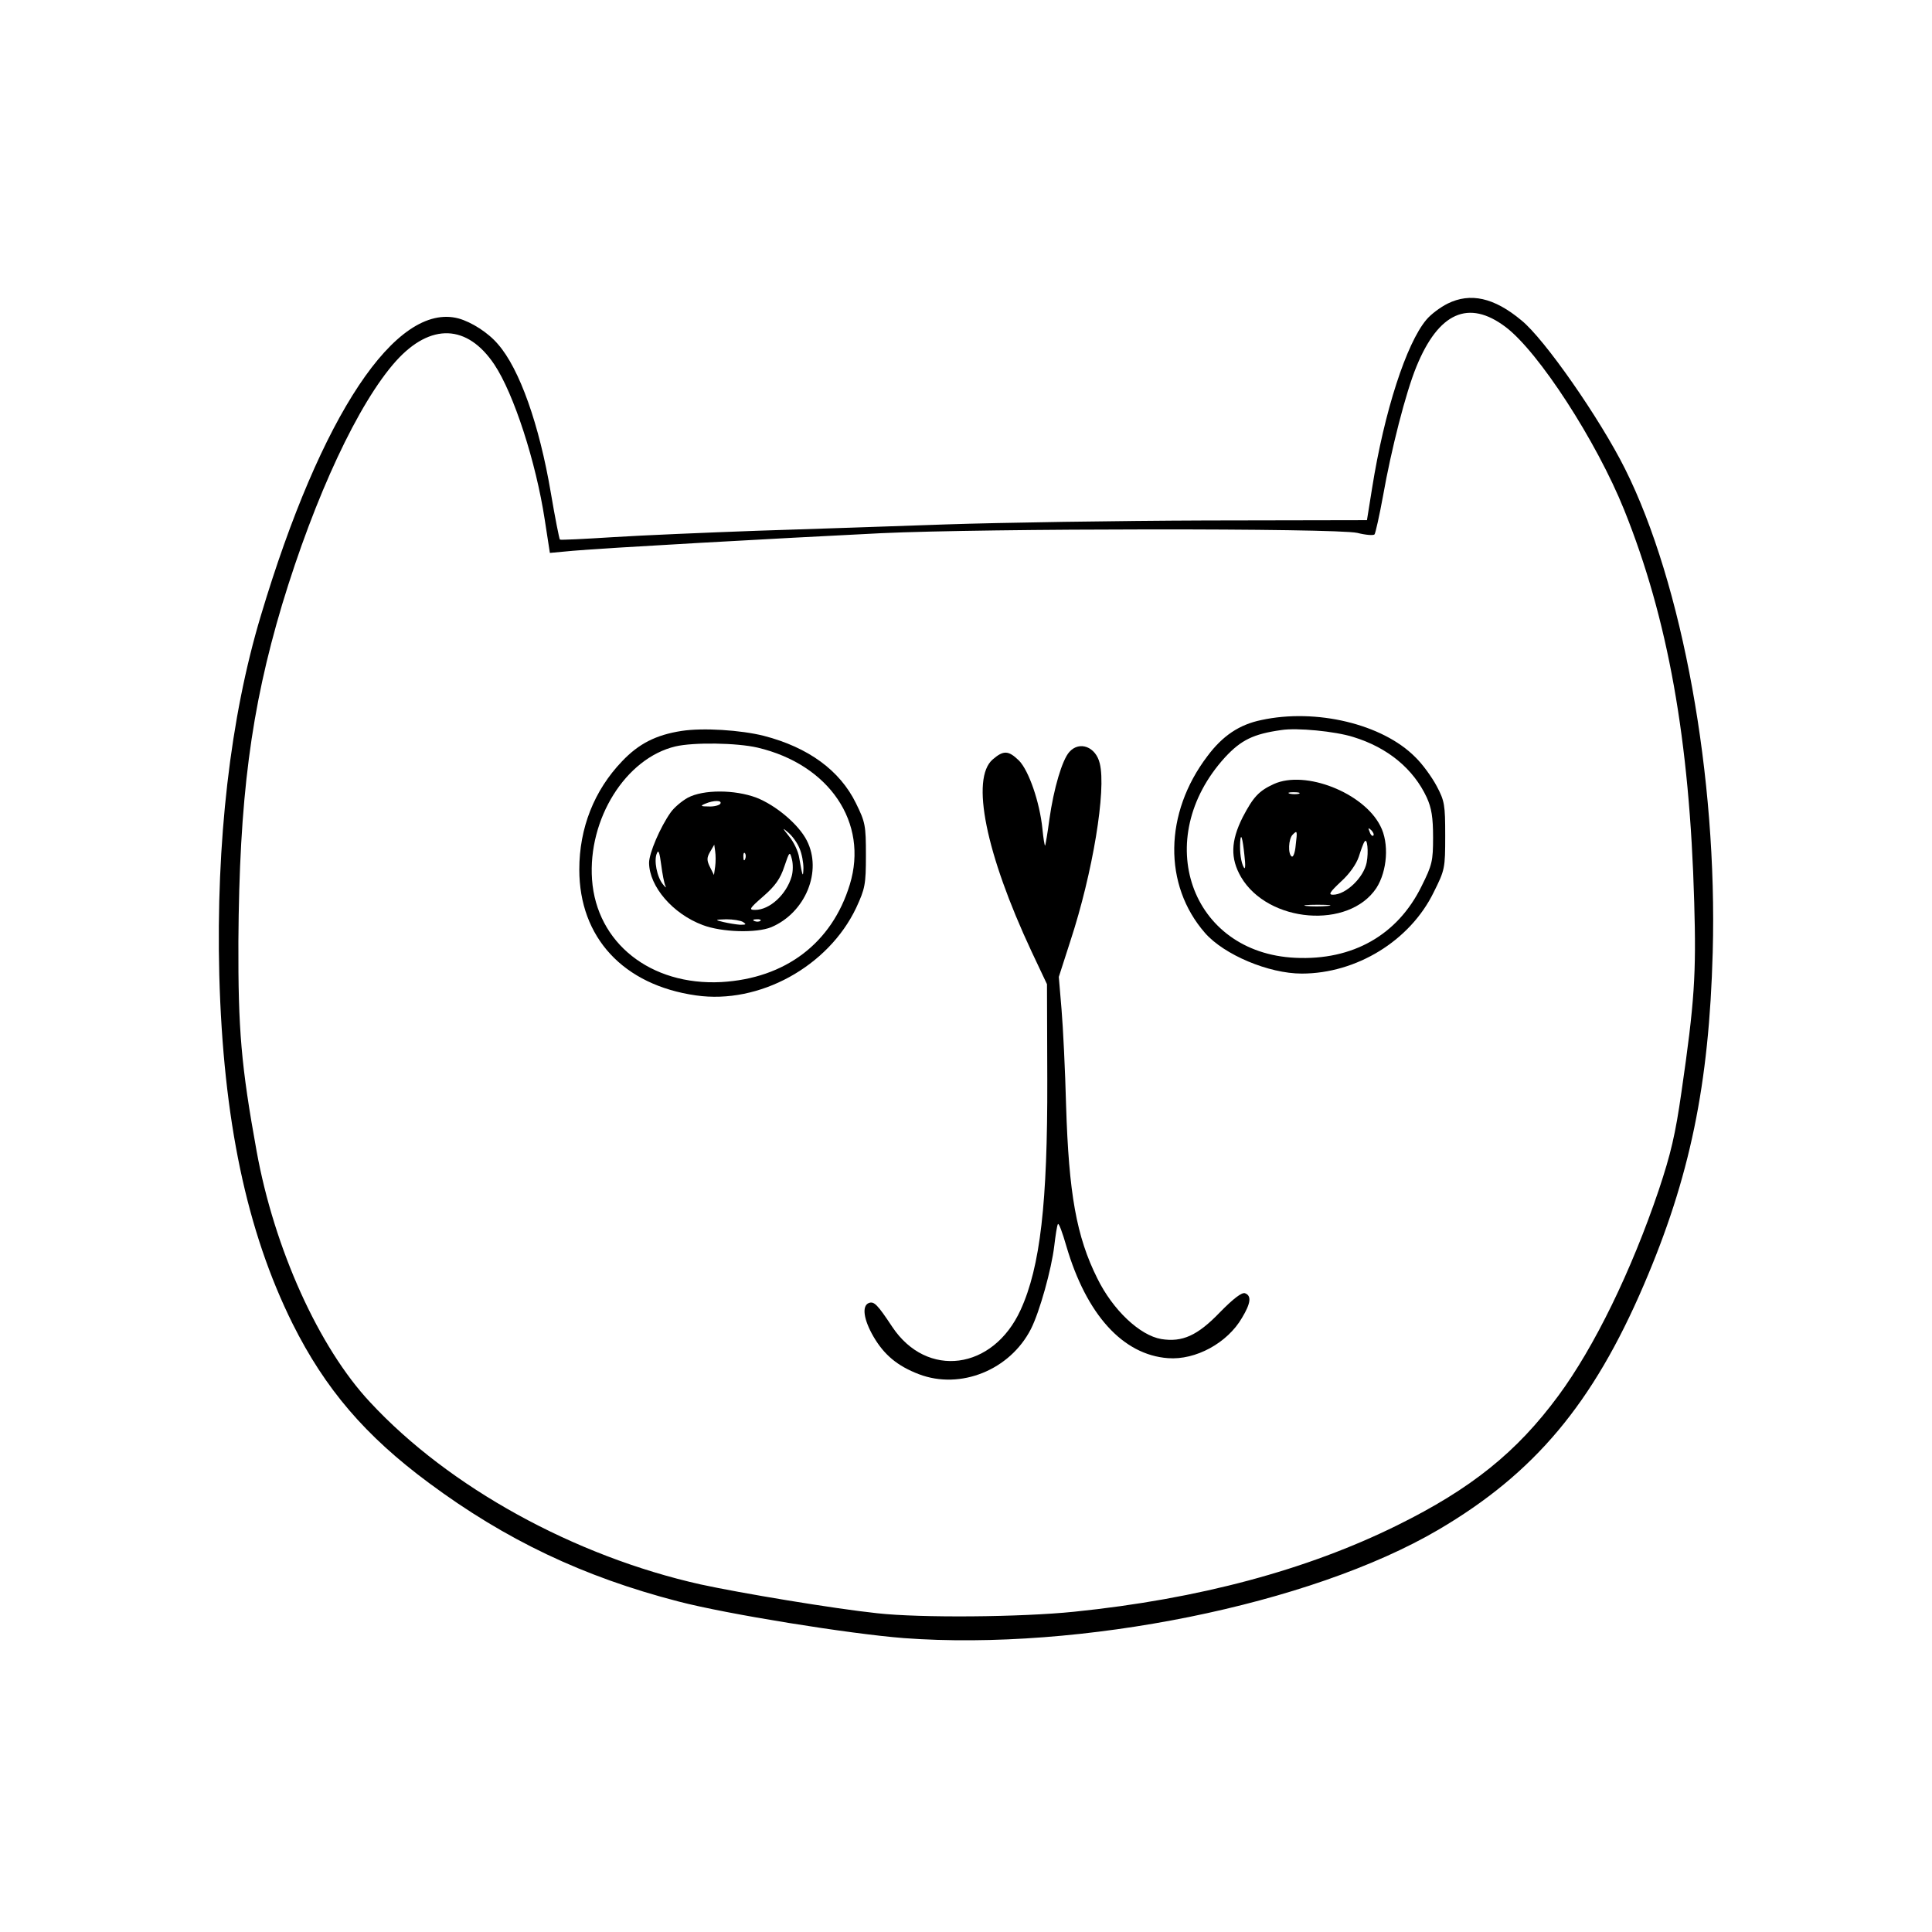
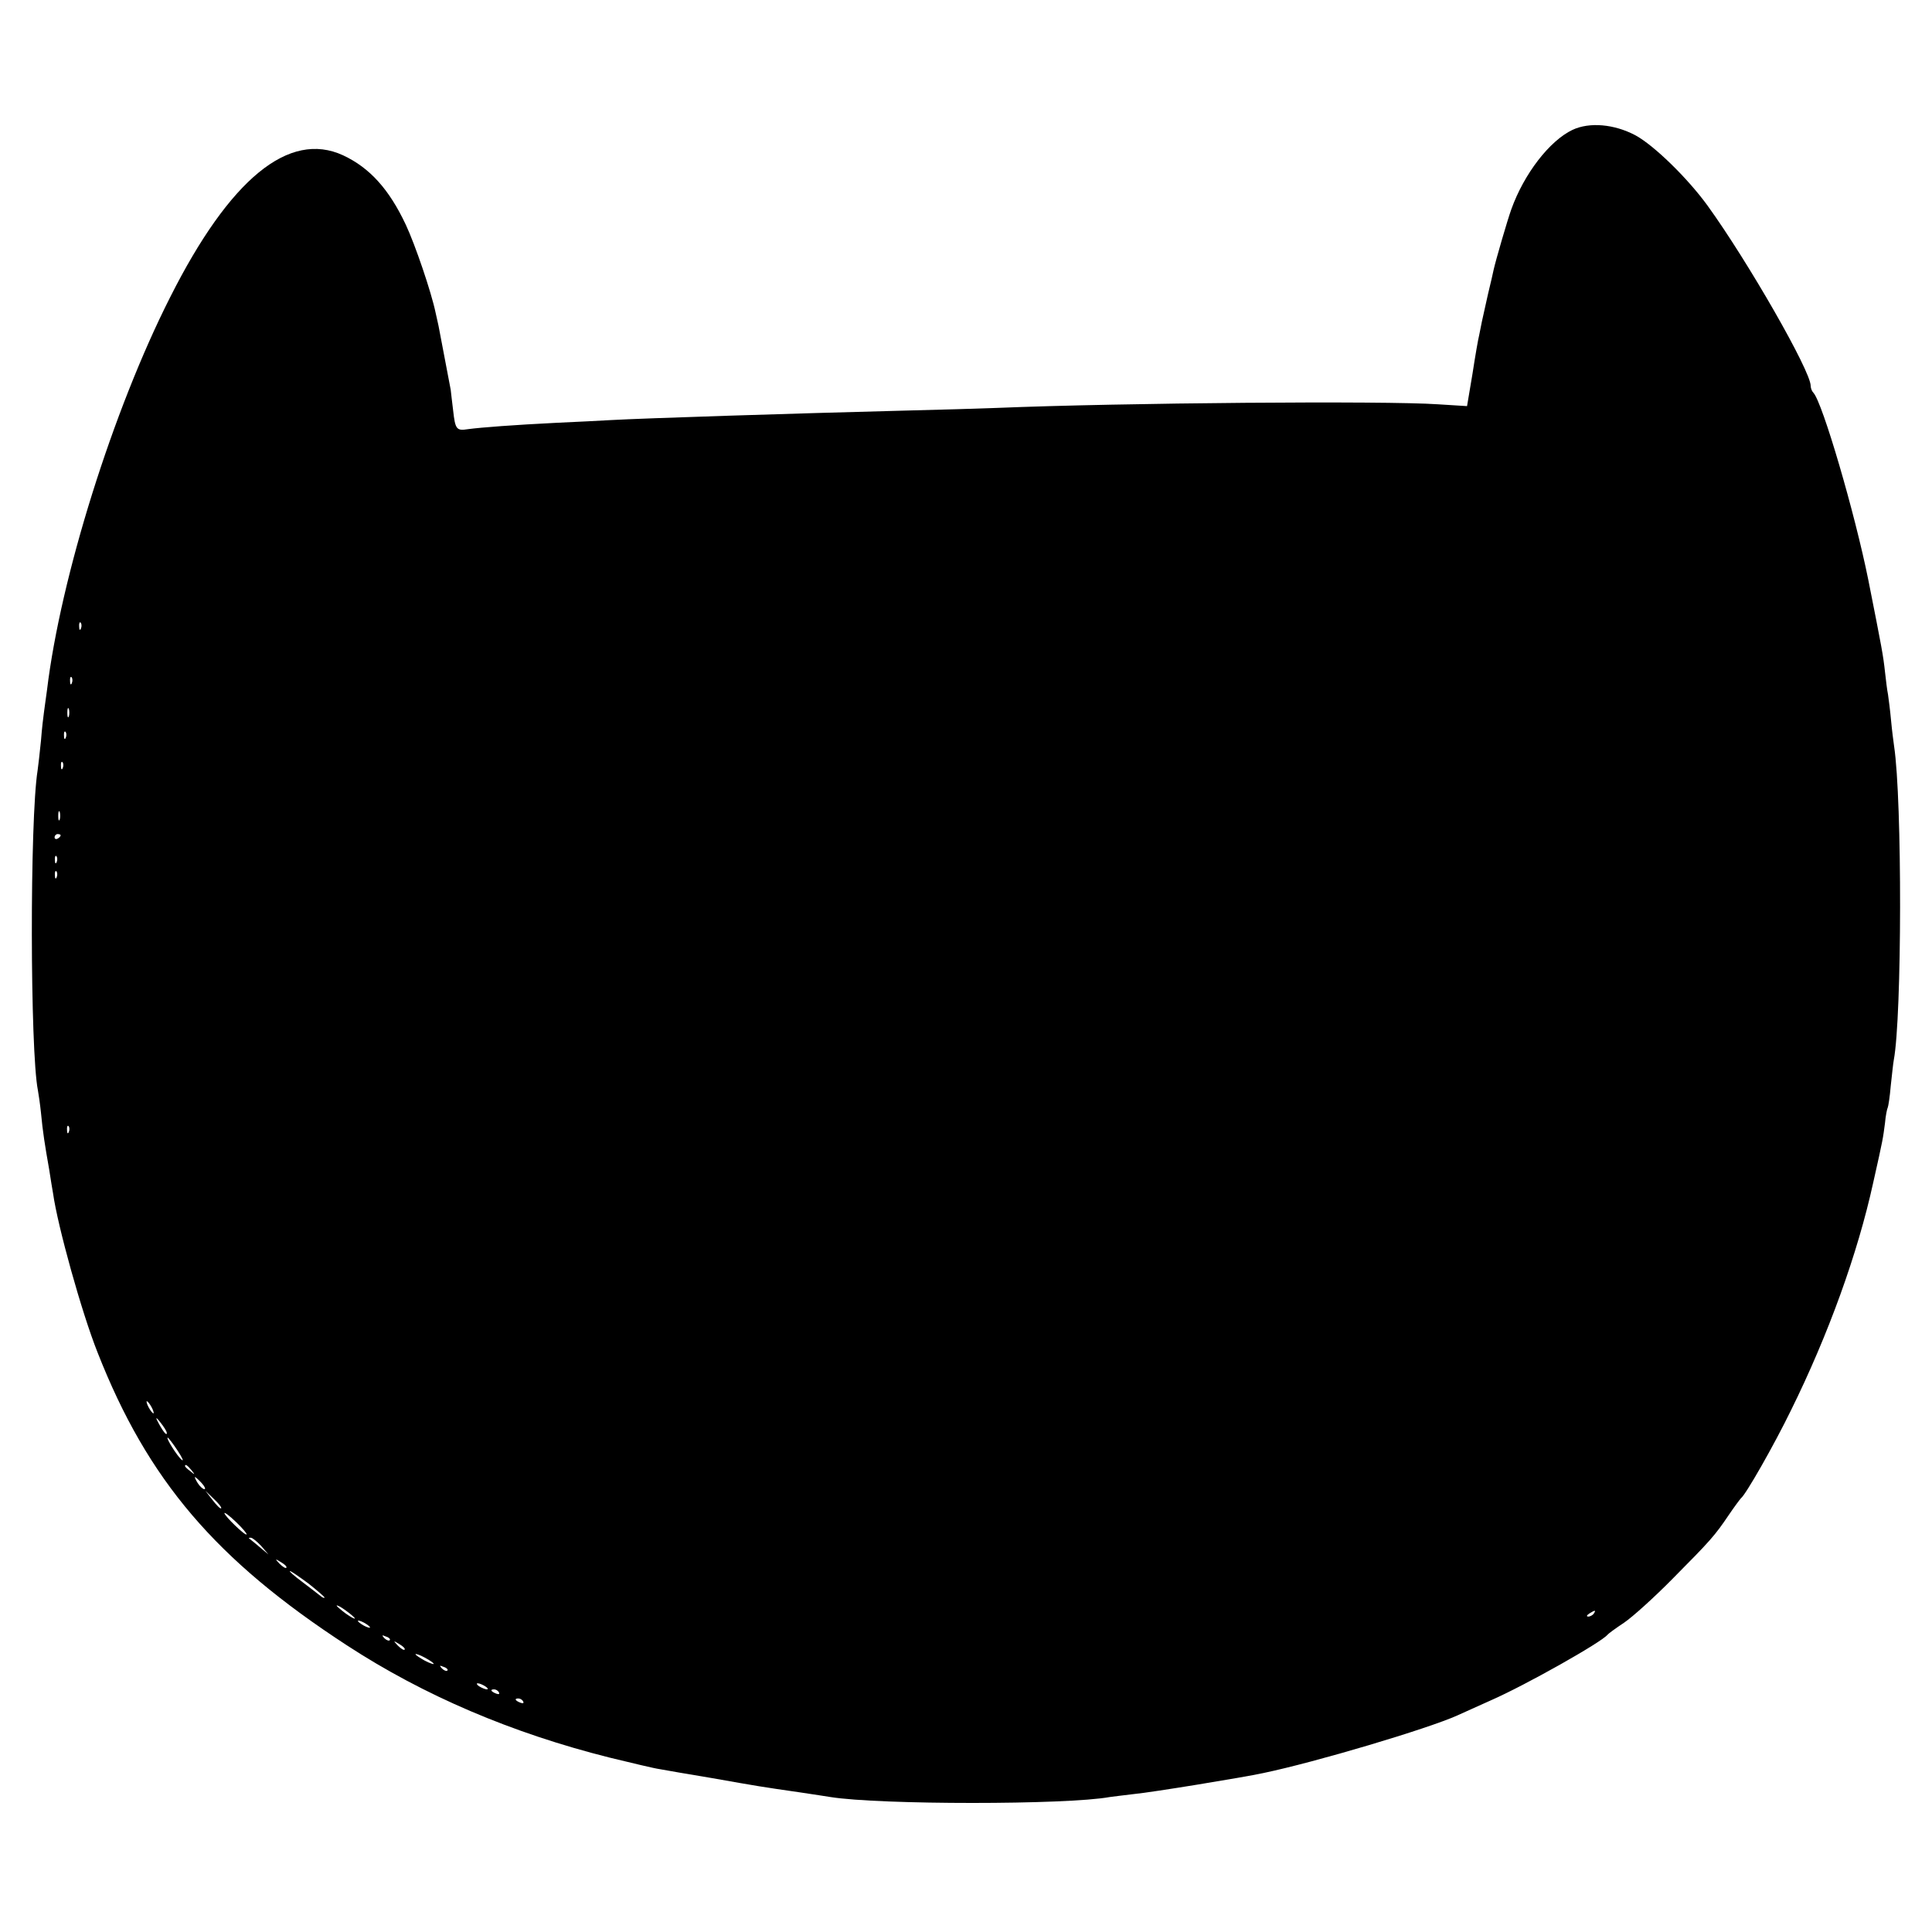
<svg xmlns="http://www.w3.org/2000/svg" version="1.0" width="637pt" height="637pt" viewBox="0 0 637 637" preserveAspectRatio="xMidYMid meet">
  <g transform="translate(0,637) scale(0.1,-0.1)" fill="#000000" stroke="none">
-     <path d="M4773 5369 c-24 -12 -55 -35 -70 -53 -66 -78 -139 -303 -179 -555 l-17 -106 -531 -1 c-292 -1 -677 -7 -856 -13 -179 -6 -460 -16 -625 -21 -165 -6 -378 -15 -473 -21 -95 -6 -174 -10 -176 -8 -2 2 -16 72 -30 155 -38 224 -103 408 -174 489 -32 38 -87 73 -130 85 -206 55 -454 -318 -652 -980 -101 -336 -148 -747 -137 -1185 13 -477 90 -844 242 -1150 107 -214 239 -369 450 -525 252 -187 508 -309 821 -390 160 -42 564 -107 744 -121 581 -43 1341 110 1762 357 317 186 510 416 678 808 152 354 215 659 227 1096 16 578 -100 1216 -289 1594 -83 166 -266 429 -342 490 -90 75 -168 92 -243 55z m191 -77 c109 -82 300 -377 391 -603 144 -358 216 -757 231 -1294 7 -237 1 -329 -42 -625 -20 -140 -35 -204 -75 -324 -90 -266 -212 -517 -331 -678 -137 -186 -288 -307 -531 -427 -297 -147 -654 -243 -1065 -285 -175 -18 -507 -21 -650 -5 -142 15 -449 66 -582 95 -416 93 -829 320 -1089 600 -170 181 -317 508 -375 829 -51 281 -61 401 -60 690 3 472 41 766 144 1111 109 360 252 666 376 804 114 126 235 121 324 -12 64 -96 137 -321 166 -511 l17 -110 76 7 c99 9 672 41 1016 58 341 16 1497 17 1570 1 28 -7 53 -9 57 -5 3 4 16 61 28 127 27 153 75 341 110 426 73 179 172 223 294 131z" />
-     <path d="M4159 3996 c-73 -15 -128 -52 -178 -119 -143 -188 -146 -425 -8 -583 63 -72 210 -134 319 -134 180 0 357 108 435 268 37 74 38 79 38 187 0 101 -2 114 -28 163 -16 30 -47 73 -71 96 -108 109 -327 161 -507 122z m303 -56 c114 -35 198 -105 242 -199 16 -35 21 -66 21 -132 0 -78 -3 -91 -38 -161 -79 -161 -227 -245 -416 -236 -346 16 -477 392 -232 661 53 57 93 77 186 90 51 8 177 -4 237 -23z" />
-     <path d="M4200 3785 c-50 -23 -68 -43 -103 -110 -39 -78 -41 -135 -5 -197 89 -151 355 -173 446 -36 36 56 43 148 13 205 -55 109 -247 185 -351 138z m83 -32 c-7 -2 -21 -2 -30 0 -10 3 -4 5 12 5 17 0 24 -2 18 -5z m245 -138 c-3 -3 -9 2 -12 12 -6 14 -5 15 5 6 7 -7 10 -15 7 -18z m-256 -32 c-2 -24 -8 -40 -13 -37 -13 8 -11 58 3 72 15 15 16 14 10 -35z m-169 -33 c4 -33 3 -49 -2 -40 -9 15 -14 50 -12 84 2 33 8 14 14 -44z m403 -24 c-10 -50 -69 -106 -111 -106 -16 0 -11 8 26 43 28 25 51 58 59 82 7 22 15 45 19 50 9 15 14 -33 7 -69z m-129 -143 c-20 -2 -52 -2 -70 0 -17 2 0 4 38 4 39 0 53 -2 32 -4z" />
-     <path d="M2247 3960 c-84 -13 -141 -42 -196 -100 -92 -96 -141 -220 -141 -357 0 -224 145 -381 385 -415 208 -30 436 95 528 289 29 63 32 76 32 173 0 99 -2 109 -33 172 -53 108 -157 184 -304 222 -76 19 -200 27 -271 16z m251 -55 c237 -56 366 -248 304 -451 -59 -194 -213 -310 -424 -322 -233 -12 -411 129 -426 338 -14 200 111 400 275 439 60 14 202 12 271 -4z" />
-     <path d="M2268 3740 c-20 -11 -46 -33 -57 -49 -34 -48 -71 -134 -71 -166 1 -78 78 -168 177 -205 63 -24 177 -27 226 -7 113 48 169 185 117 286 -27 53 -102 116 -166 141 -72 27 -175 27 -226 0z m107 -20 c-3 -5 -21 -10 -38 -9 -27 0 -29 2 -12 9 28 12 57 12 50 0z m261 -147 c8 -18 13 -47 13 -65 -1 -34 -3 -29 -14 34 -3 21 -18 52 -33 70 -23 29 -24 31 -3 13 13 -11 30 -34 37 -52z m-278 -60 l-4 -28 -13 26 c-11 22 -11 31 0 50 l14 24 3 -22 c2 -13 2 -35 0 -50z m-164 -64 c4 -8 0 -5 -8 5 -20 24 -31 80 -20 103 5 13 9 1 14 -38 4 -31 10 -62 14 -70z m263 89 c-3 -8 -6 -5 -6 6 -1 11 2 17 5 13 3 -3 4 -12 1 -19z m153 -58 c-17 -59 -72 -110 -120 -110 -22 0 -20 4 27 45 39 34 56 58 69 98 17 50 18 51 25 24 4 -15 4 -41 -1 -57z m-160 -150 c12 -8 10 -9 -10 -9 -14 1 -38 5 -55 9 -29 7 -29 8 10 9 22 0 47 -4 55 -9z m57 4 c-3 -3 -12 -4 -19 -1 -8 3 -5 6 6 6 11 1 17 -2 13 -5z" />
-     <path d="M3526 3891 c-24 -26 -52 -122 -66 -222 -6 -46 -13 -85 -14 -87 -2 -1 -6 24 -9 55 -9 89 -45 192 -77 225 -35 34 -51 35 -87 4 -73 -63 -23 -310 128 -633 l51 -108 1 -315 c1 -406 -23 -617 -88 -759 -91 -199 -309 -227 -423 -56 -49 74 -60 85 -77 79 -24 -9 -18 -54 15 -111 35 -60 79 -97 150 -124 137 -52 300 14 369 149 29 57 68 198 77 274 4 34 9 67 12 72 3 5 15 -28 28 -73 66 -225 186 -358 335 -369 91 -7 196 50 244 133 29 48 32 73 10 81 -10 4 -38 -17 -83 -63 -74 -77 -124 -99 -193 -88 -71 12 -160 96 -211 200 -69 138 -94 280 -103 570 -3 116 -10 258 -15 317 l-9 107 38 118 c74 225 119 499 97 586 -13 55 -67 75 -100 38z" />
+     <path d="M5185 5942 c-76 -36 -160 -145 -202 -262 -13 -36 -51 -167 -58 -198 -2 -9 -10 -46 -19 -82 -8 -36 -17 -76 -20 -90 -3 -14 -7 -34 -9 -45 -3 -11 -13 -68 -22 -127 l-18 -107 -96 6 c-173 12 -1041 5 -1456 -12 -49 -2 -189 -6 -310 -9 -354 -9 -853 -25 -960 -31 -33 -2 -114 -6 -180 -9 -140 -7 -247 -15 -292 -21 -38 -6 -42 -1 -49 62 -3 26 -7 57 -8 68 -4 21 -37 193 -40 210 -1 6 -6 26 -10 45 -14 67 -67 223 -98 289 -55 117 -119 188 -207 229 -178 82 -373 -77 -570 -468 -188 -371 -361 -922 -406 -1295 -4 -27 -8 -60 -10 -73 -2 -13 -7 -56 -10 -95 -4 -40 -9 -83 -11 -97 -26 -162 -25 -925 1 -1055 2 -11 7 -44 10 -73 6 -64 13 -108 27 -187 5 -33 11 -69 13 -80 15 -107 94 -392 147 -525 165 -420 389 -683 822 -965 253 -165 543 -289 866 -370 74 -18 149 -36 165 -38 17 -3 95 -17 175 -30 147 -26 158 -28 290 -47 41 -6 85 -13 98 -15 162 -26 780 -26 921 0 9 1 45 6 81 10 55 5 361 55 425 69 173 36 542 146 640 190 17 8 67 30 111 50 114 50 364 191 384 216 3 4 28 22 55 40 28 19 100 84 160 145 126 127 139 142 185 210 19 28 37 52 40 55 16 12 109 175 165 290 123 249 220 517 271 750 34 151 32 145 39 197 2 24 7 48 9 51 2 4 7 36 10 72 4 36 8 75 10 85 27 144 28 856 1 1035 -2 14 -7 52 -10 85 -3 33 -8 71 -10 85 -3 14 -7 48 -10 75 -6 55 -10 76 -55 303 -44 219 -151 585 -181 617 -5 5 -9 15 -9 23 0 49 -207 410 -340 594 -66 91 -177 199 -238 232 -70 37 -151 44 -207 18z m-4918 -1644 c-3 -8 -6 -5 -6 6 -1 11 2 17 5 13 3 -3 4 -12 1 -19z m-30 -180 c-3 -8 -6 -5 -6 6 -1 11 2 17 5 13 3 -3 4 -12 1 -19z m-10 -110 c-3 -7 -5 -2 -5 12 0 14 2 19 5 13 2 -7 2 -19 0 -25z m-10 -70 c-3 -8 -6 -5 -6 6 -1 11 2 17 5 13 3 -3 4 -12 1 -19z m-10 -100 c-3 -8 -6 -5 -6 6 -1 11 2 17 5 13 3 -3 4 -12 1 -19z m-10 -170 c-3 -7 -5 -2 -5 12 0 14 2 19 5 13 2 -7 2 -19 0 -25z m3 -52 c0 -3 -4 -8 -10 -11 -5 -3 -10 -1 -10 4 0 6 5 11 10 11 6 0 10 -2 10 -4z m-13 -88 c-3 -8 -6 -5 -6 6 -1 11 2 17 5 13 3 -3 4 -12 1 -19z m0 -50 c-3 -8 -6 -5 -6 6 -1 11 2 17 5 13 3 -3 4 -12 1 -19z m40 -840 c-3 -8 -6 -5 -6 6 -1 11 2 17 5 13 3 -3 4 -12 1 -19z m273 -908 c6 -11 8 -20 6 -20 -3 0 -10 9 -16 20 -6 11 -8 20 -6 20 3 0 10 -9 16 -20z m50 -85 c0 -11 -14 7 -31 40 -7 13 -3 12 10 -5 11 -14 21 -29 21 -35z m35 -57 c16 -24 22 -38 14 -31 -15 12 -53 73 -46 73 2 0 17 -19 32 -42z m46 -65 c13 -16 12 -17 -3 -4 -10 7 -18 15 -18 17 0 8 8 3 21 -13z m34 -43 c10 -11 14 -20 9 -20 -5 0 -15 9 -22 20 -7 11 -11 20 -9 20 2 0 12 -9 22 -20z m64 -83 c-2 -3 -15 10 -28 27 l-24 31 28 -27 c16 -15 27 -29 24 -31z m84 -86 c-4 -6 -73 61 -73 70 0 4 17 -9 38 -29 21 -20 37 -39 35 -41z m48 -38 l24 -28 -30 25 c-16 14 -32 26 -34 28 -2 1 0 2 6 2 5 0 20 -12 34 -27z m83 -72 c-2 -3 -12 3 -22 13 -16 17 -16 18 5 5 12 -7 20 -15 17 -18z m73 -52 c29 -23 53 -44 53 -46 0 -3 -6 -1 -12 4 -7 6 -35 27 -61 47 -27 20 -45 36 -41 36 4 0 31 -19 61 -41z m153 -115 c0 -3 -13 4 -30 16 -16 12 -30 24 -30 26 0 3 14 -4 30 -16 17 -12 30 -24 30 -26z m4085 16 c-3 -5 -12 -10 -18 -10 -7 0 -6 4 3 10 19 12 23 12 15 0z m-4035 -46 c0 -2 -9 0 -20 6 -11 6 -20 13 -20 16 0 2 9 0 20 -6 11 -6 20 -13 20 -16z m65 -42 c-3 -3 -11 0 -18 7 -9 10 -8 11 6 5 10 -3 15 -9 12 -12z m49 -31 c-2 -3 -12 3 -22 13 -16 17 -16 18 5 5 12 -7 20 -15 17 -18z m96 -47 c0 -2 -13 2 -30 11 -16 9 -30 18 -30 21 0 2 14 -2 30 -11 17 -9 30 -18 30 -21z m45 -22 c-3 -3 -11 0 -18 7 -9 10 -8 11 6 5 10 -3 15 -9 12 -12z m125 -52 c8 -5 11 -10 5 -10 -5 0 -17 5 -25 10 -8 5 -10 10 -5 10 6 0 17 -5 25 -10z m45 -20 c3 -6 -1 -7 -9 -4 -18 7 -21 14 -7 14 6 0 13 -4 16 -10z m80 -30 c3 -6 -1 -7 -9 -4 -18 7 -21 14 -7 14 6 0 13 -4 16 -10z" />
  </g>
</svg>
